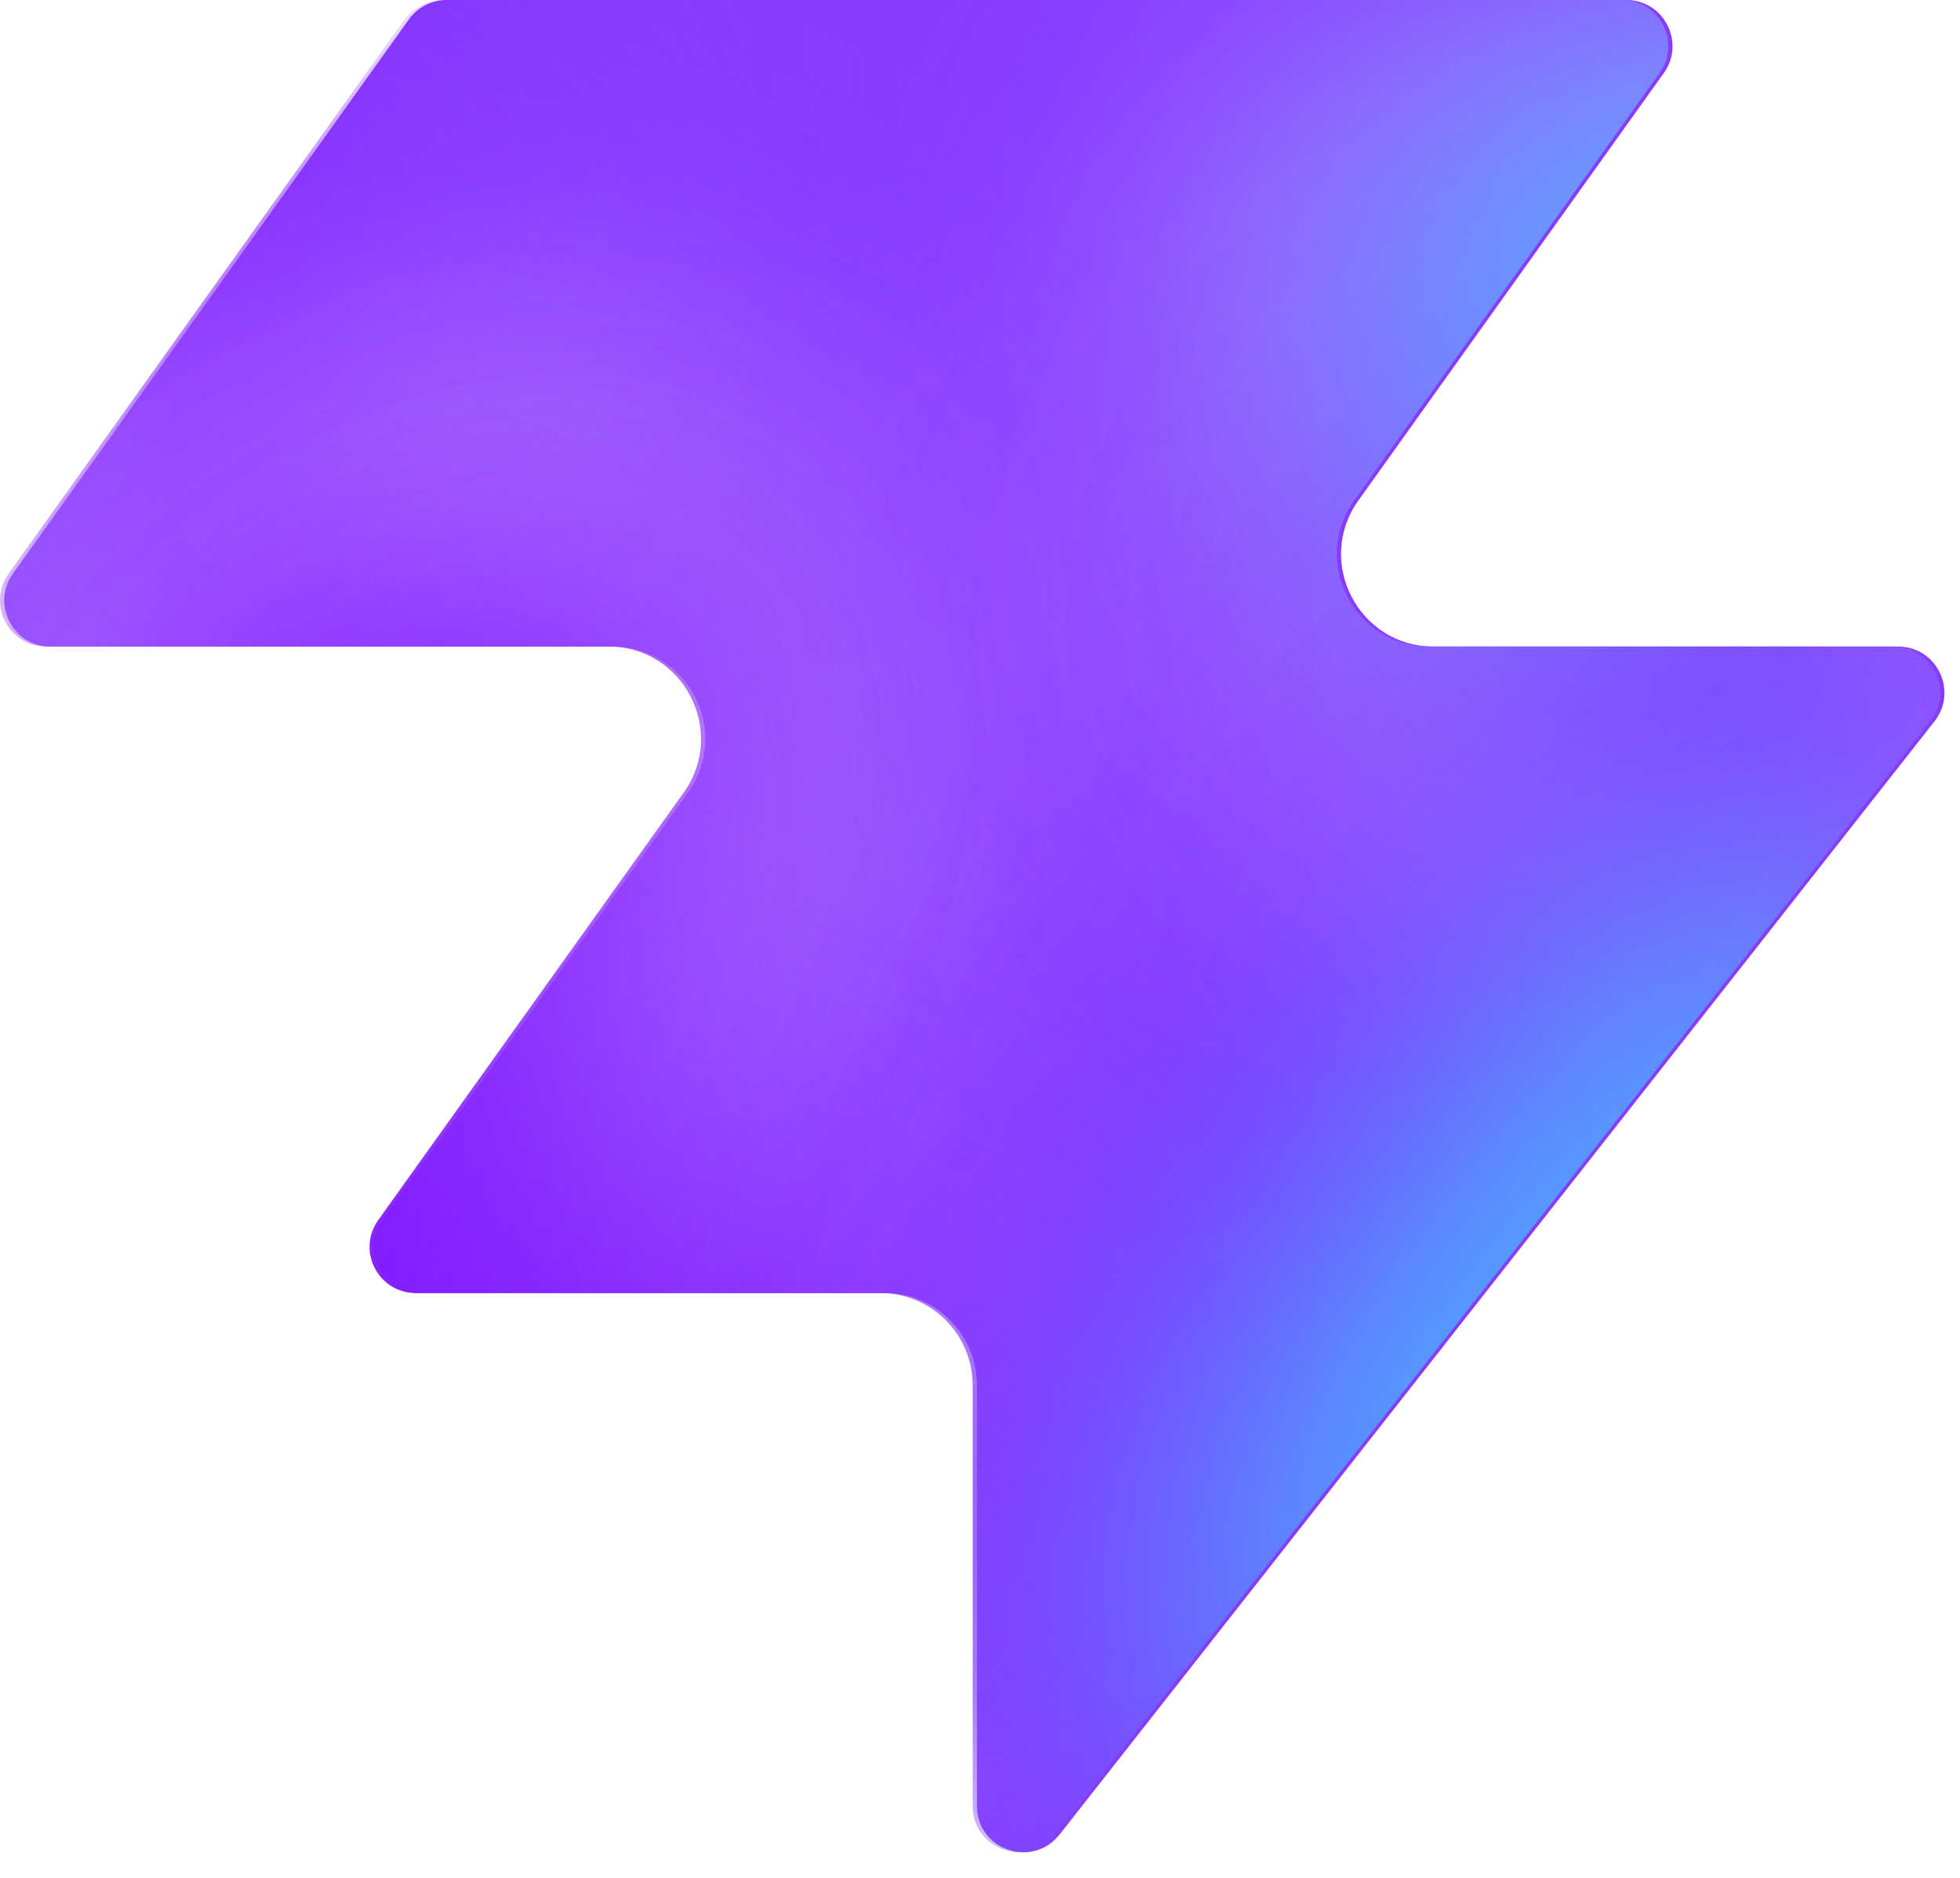
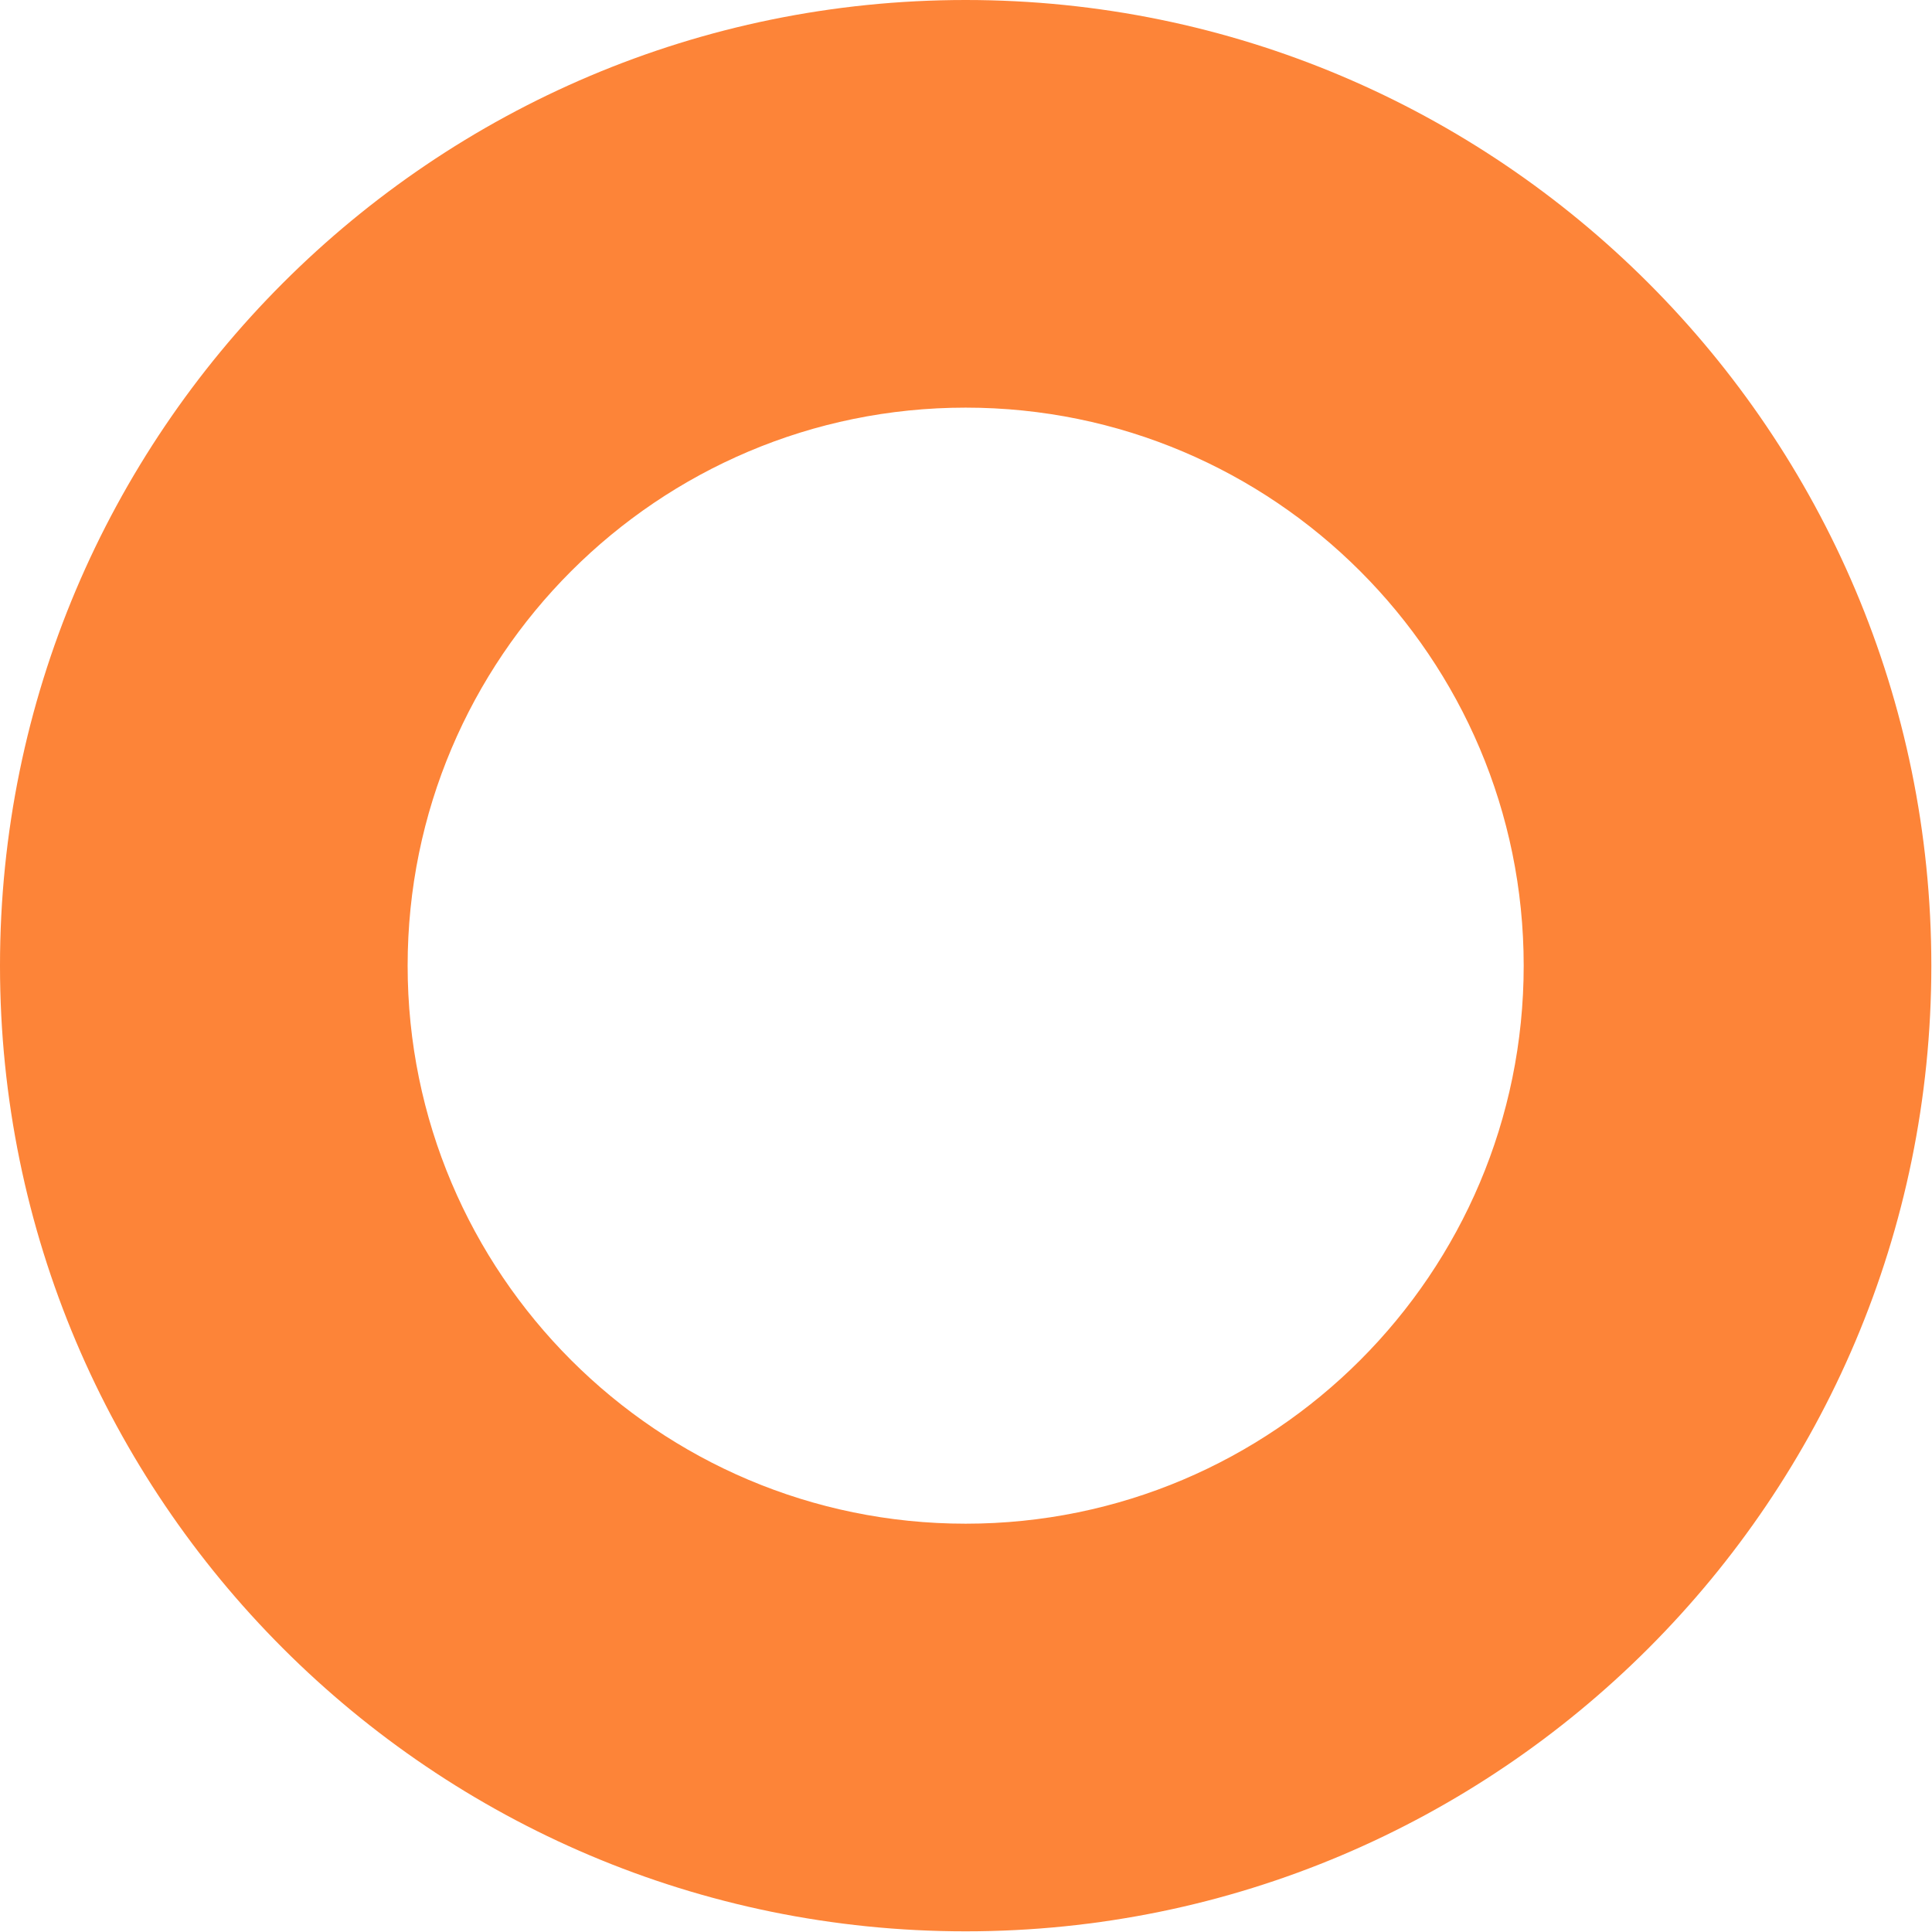
- <svg xmlns="http://www.w3.org/2000/svg" width="48" height="46" fill="none" viewBox="0 0 48 46">
-   <path fill="#863bff" d="M25.946 44.938c-.664.845-2.021.375-2.021-.698V33.937a2.26 2.26 0 0 0-2.262-2.262H10.287c-.92 0-1.456-1.04-.92-1.788l7.48-10.471c1.07-1.497 0-3.578-1.842-3.578H1.237c-.92 0-1.456-1.04-.92-1.788L10.013.474c.214-.297.556-.474.92-.474h28.894c.92 0 1.456 1.04.92 1.788l-7.48 10.471c-1.07 1.498 0 3.579 1.842 3.579h11.377c.943 0 1.473 1.088.89 1.83L25.947 44.94z" style="fill:#863bff;fill:color(display-p3 .525 .23 1);fill-opacity:1" />
-   <mask id="a" width="48" height="46" x="0" y="0" maskUnits="userSpaceOnUse" style="mask-type:alpha">
-     <path fill="#000" d="M25.842 44.938c-.664.844-2.021.375-2.021-.698V33.937a2.26 2.26 0 0 0-2.262-2.262H10.183c-.92 0-1.456-1.04-.92-1.788l7.48-10.471c1.07-1.498 0-3.579-1.842-3.579H1.133c-.92 0-1.456-1.04-.92-1.787L9.91.473c.214-.297.556-.474.92-.474h28.894c.92 0 1.456 1.04.92 1.788l-7.48 10.471c-1.07 1.498 0 3.578 1.842 3.578h11.377c.943 0 1.473 1.088.89 1.832L25.843 44.94z" style="fill:#000;fill-opacity:1" />
-   </mask>
-   <g mask="url(#a)">
-     <g filter="url(#b)">
-       <ellipse cx="5.508" cy="14.704" fill="#ede6ff" rx="5.508" ry="14.704" style="fill:#ede6ff;fill:color(display-p3 .927 .903 1);fill-opacity:1" transform="matrix(.00324 1 1 -.00324 -4.47 31.516)" />
-     </g>
-     <g filter="url(#c)">
-       <ellipse cx="10.399" cy="29.851" fill="#ede6ff" rx="10.399" ry="29.851" style="fill:#ede6ff;fill:color(display-p3 .927 .903 1);fill-opacity:1" transform="matrix(.00324 1 1 -.00324 -39.328 7.883)" />
-     </g>
-     <g filter="url(#d)">
-       <ellipse cx="5.508" cy="30.487" fill="#7e14ff" rx="5.508" ry="30.487" style="fill:#7e14ff;fill:color(display-p3 .492 .077 1);fill-opacity:1" transform="rotate(89.814 -25.913 -14.639)scale(1 -1)" />
-     </g>
-     <g filter="url(#e)">
-       <ellipse cx="5.508" cy="30.599" fill="#7e14ff" rx="5.508" ry="30.599" style="fill:#7e14ff;fill:color(display-p3 .492 .077 1);fill-opacity:1" transform="rotate(89.814 -32.644 -3.334)scale(1 -1)" />
-     </g>
-     <g filter="url(#f)">
-       <ellipse cx="5.508" cy="30.599" fill="#7e14ff" rx="5.508" ry="30.599" style="fill:#7e14ff;fill:color(display-p3 .492 .077 1);fill-opacity:1" transform="matrix(.00324 1 1 -.00324 -34.34 30.47)" />
-     </g>
-     <g filter="url(#g)">
-       <ellipse cx="14.072" cy="22.078" fill="#ede6ff" rx="14.072" ry="22.078" style="fill:#ede6ff;fill:color(display-p3 .927 .903 1);fill-opacity:1" transform="rotate(93.35 24.506 48.493)scale(-1 1)" />
-     </g>
-     <g filter="url(#h)">
-       <ellipse cx="3.47" cy="21.501" fill="#7e14ff" rx="3.47" ry="21.501" style="fill:#7e14ff;fill:color(display-p3 .492 .077 1);fill-opacity:1" transform="rotate(89.009 28.708 47.59)scale(-1 1)" />
-     </g>
-     <g filter="url(#i)">
-       <ellipse cx="3.47" cy="21.501" fill="#7e14ff" rx="3.47" ry="21.501" style="fill:#7e14ff;fill:color(display-p3 .492 .077 1);fill-opacity:1" transform="rotate(89.009 28.708 47.59)scale(-1 1)" />
-     </g>
-     <g filter="url(#j)">
-       <ellipse cx=".387" cy="8.972" fill="#7e14ff" rx="4.407" ry="29.108" style="fill:#7e14ff;fill:color(display-p3 .492 .077 1);fill-opacity:1" transform="rotate(39.51 .387 8.972)" />
-     </g>
-     <g filter="url(#k)">
-       <ellipse cx="47.523" cy="-6.092" fill="#7e14ff" rx="4.407" ry="29.108" style="fill:#7e14ff;fill:color(display-p3 .492 .077 1);fill-opacity:1" transform="rotate(37.892 47.523 -6.092)" />
-     </g>
-     <g filter="url(#l)">
-       <ellipse cx="41.412" cy="6.333" fill="#47bfff" rx="5.971" ry="9.665" style="fill:#47bfff;fill:color(display-p3 .28 .748 1);fill-opacity:1" transform="rotate(37.892 41.412 6.333)" />
-     </g>
-     <g filter="url(#m)">
-       <ellipse cx="-1.879" cy="38.332" fill="#7e14ff" rx="4.407" ry="29.108" style="fill:#7e14ff;fill:color(display-p3 .492 .077 1);fill-opacity:1" transform="rotate(37.892 -1.88 38.332)" />
-     </g>
-     <g filter="url(#n)">
-       <ellipse cx="-1.879" cy="38.332" fill="#7e14ff" rx="4.407" ry="29.108" style="fill:#7e14ff;fill:color(display-p3 .492 .077 1);fill-opacity:1" transform="rotate(37.892 -1.88 38.332)" />
-     </g>
-     <g filter="url(#o)">
-       <ellipse cx="35.651" cy="29.907" fill="#7e14ff" rx="4.407" ry="29.108" style="fill:#7e14ff;fill:color(display-p3 .492 .077 1);fill-opacity:1" transform="rotate(37.892 35.651 29.907)" />
-     </g>
-     <g filter="url(#p)">
-       <ellipse cx="38.418" cy="32.4" fill="#47bfff" rx="5.971" ry="15.297" style="fill:#47bfff;fill:color(display-p3 .28 .748 1);fill-opacity:1" transform="rotate(37.892 38.418 32.4)" />
+ <svg xmlns="http://www.w3.org/2000/svg" width="100%" height="100%" viewBox="0 0 1886 1886" version="1.1" xml:space="preserve" style="fill-rule:evenodd;clip-rule:evenodd;stroke-linejoin:round;stroke-miterlimit:2;">
+   <g transform="matrix(1,0,0,1,-811.263,-1216.977)">
+     <g transform="matrix(1,0,0,1,312.9369,753.3664)">
+       <path d="M1441,463.61C1961.276,463.61 2383.674,886.008 2383.674,1406.284C2383.674,1926.56 1961.276,2348.958 1441,2348.958C920.724,2348.958 498.326,1926.56 498.326,1406.284C498.326,886.008 920.724,463.61 1441,463.61ZM1441,861.543C1140.349,861.543 896.258,1105.633 896.258,1406.284C896.258,1706.936 1140.349,1951.026 1441,1951.026C1741.651,1951.026 1985.742,1706.936 1985.742,1406.284C1985.742,1105.633 1741.651,861.543 1441,861.543Z" style="fill:rgb(253,132,56);" />
    </g>
  </g>
-   <defs>
-     <filter id="b" width="60.045" height="41.654" x="-19.77" y="16.149" color-interpolation-filters="sRGB" filterUnits="userSpaceOnUse">
-       <feFlood flood-opacity="0" result="BackgroundImageFix" />
-       <feBlend in="SourceGraphic" in2="BackgroundImageFix" result="shape" />
-       <feGaussianBlur result="effect1_foregroundBlur_2002_17158" stdDeviation="7.659" />
-     </filter>
-     <filter id="c" width="90.34" height="51.437" x="-54.613" y="-7.533" color-interpolation-filters="sRGB" filterUnits="userSpaceOnUse">
-       <feFlood flood-opacity="0" result="BackgroundImageFix" />
-       <feBlend in="SourceGraphic" in2="BackgroundImageFix" result="shape" />
-       <feGaussianBlur result="effect1_foregroundBlur_2002_17158" stdDeviation="7.659" />
-     </filter>
-     <filter id="d" width="79.355" height="29.4" x="-49.64" y="2.03" color-interpolation-filters="sRGB" filterUnits="userSpaceOnUse">
-       <feFlood flood-opacity="0" result="BackgroundImageFix" />
-       <feBlend in="SourceGraphic" in2="BackgroundImageFix" result="shape" />
-       <feGaussianBlur result="effect1_foregroundBlur_2002_17158" stdDeviation="4.596" />
-     </filter>
-     <filter id="e" width="79.579" height="29.4" x="-45.045" y="20.029" color-interpolation-filters="sRGB" filterUnits="userSpaceOnUse">
-       <feFlood flood-opacity="0" result="BackgroundImageFix" />
-       <feBlend in="SourceGraphic" in2="BackgroundImageFix" result="shape" />
-       <feGaussianBlur result="effect1_foregroundBlur_2002_17158" stdDeviation="4.596" />
-     </filter>
-     <filter id="f" width="79.579" height="29.4" x="-43.513" y="21.178" color-interpolation-filters="sRGB" filterUnits="userSpaceOnUse">
-       <feFlood flood-opacity="0" result="BackgroundImageFix" />
-       <feBlend in="SourceGraphic" in2="BackgroundImageFix" result="shape" />
-       <feGaussianBlur result="effect1_foregroundBlur_2002_17158" stdDeviation="4.596" />
-     </filter>
-     <filter id="g" width="74.749" height="58.852" x="15.756" y="-17.901" color-interpolation-filters="sRGB" filterUnits="userSpaceOnUse">
-       <feFlood flood-opacity="0" result="BackgroundImageFix" />
-       <feBlend in="SourceGraphic" in2="BackgroundImageFix" result="shape" />
-       <feGaussianBlur result="effect1_foregroundBlur_2002_17158" stdDeviation="7.659" />
-     </filter>
-     <filter id="h" width="61.377" height="25.362" x="23.548" y="2.284" color-interpolation-filters="sRGB" filterUnits="userSpaceOnUse">
-       <feFlood flood-opacity="0" result="BackgroundImageFix" />
-       <feBlend in="SourceGraphic" in2="BackgroundImageFix" result="shape" />
-       <feGaussianBlur result="effect1_foregroundBlur_2002_17158" stdDeviation="4.596" />
-     </filter>
-     <filter id="i" width="61.377" height="25.362" x="23.548" y="2.284" color-interpolation-filters="sRGB" filterUnits="userSpaceOnUse">
-       <feFlood flood-opacity="0" result="BackgroundImageFix" />
-       <feBlend in="SourceGraphic" in2="BackgroundImageFix" result="shape" />
-       <feGaussianBlur result="effect1_foregroundBlur_2002_17158" stdDeviation="4.596" />
-     </filter>
-     <filter id="j" width="56.045" height="63.649" x="-27.636" y="-22.853" color-interpolation-filters="sRGB" filterUnits="userSpaceOnUse">
-       <feFlood flood-opacity="0" result="BackgroundImageFix" />
-       <feBlend in="SourceGraphic" in2="BackgroundImageFix" result="shape" />
-       <feGaussianBlur result="effect1_foregroundBlur_2002_17158" stdDeviation="4.596" />
-     </filter>
-     <filter id="k" width="54.814" height="64.646" x="20.116" y="-38.415" color-interpolation-filters="sRGB" filterUnits="userSpaceOnUse">
-       <feFlood flood-opacity="0" result="BackgroundImageFix" />
-       <feBlend in="SourceGraphic" in2="BackgroundImageFix" result="shape" />
-       <feGaussianBlur result="effect1_foregroundBlur_2002_17158" stdDeviation="4.596" />
-     </filter>
-     <filter id="l" width="33.541" height="35.313" x="24.641" y="-11.323" color-interpolation-filters="sRGB" filterUnits="userSpaceOnUse">
-       <feFlood flood-opacity="0" result="BackgroundImageFix" />
-       <feBlend in="SourceGraphic" in2="BackgroundImageFix" result="shape" />
-       <feGaussianBlur result="effect1_foregroundBlur_2002_17158" stdDeviation="4.596" />
-     </filter>
-     <filter id="m" width="54.814" height="64.646" x="-29.286" y="6.009" color-interpolation-filters="sRGB" filterUnits="userSpaceOnUse">
-       <feFlood flood-opacity="0" result="BackgroundImageFix" />
-       <feBlend in="SourceGraphic" in2="BackgroundImageFix" result="shape" />
-       <feGaussianBlur result="effect1_foregroundBlur_2002_17158" stdDeviation="4.596" />
-     </filter>
-     <filter id="n" width="54.814" height="64.646" x="-29.286" y="6.009" color-interpolation-filters="sRGB" filterUnits="userSpaceOnUse">
-       <feFlood flood-opacity="0" result="BackgroundImageFix" />
-       <feBlend in="SourceGraphic" in2="BackgroundImageFix" result="shape" />
-       <feGaussianBlur result="effect1_foregroundBlur_2002_17158" stdDeviation="4.596" />
-     </filter>
-     <filter id="o" width="54.814" height="64.646" x="8.244" y="-2.416" color-interpolation-filters="sRGB" filterUnits="userSpaceOnUse">
-       <feFlood flood-opacity="0" result="BackgroundImageFix" />
-       <feBlend in="SourceGraphic" in2="BackgroundImageFix" result="shape" />
-       <feGaussianBlur result="effect1_foregroundBlur_2002_17158" stdDeviation="4.596" />
-     </filter>
-     <filter id="p" width="39.409" height="43.623" x="18.713" y="10.588" color-interpolation-filters="sRGB" filterUnits="userSpaceOnUse">
-       <feFlood flood-opacity="0" result="BackgroundImageFix" />
-       <feBlend in="SourceGraphic" in2="BackgroundImageFix" result="shape" />
-       <feGaussianBlur result="effect1_foregroundBlur_2002_17158" stdDeviation="4.596" />
-     </filter>
-   </defs>
</svg>
